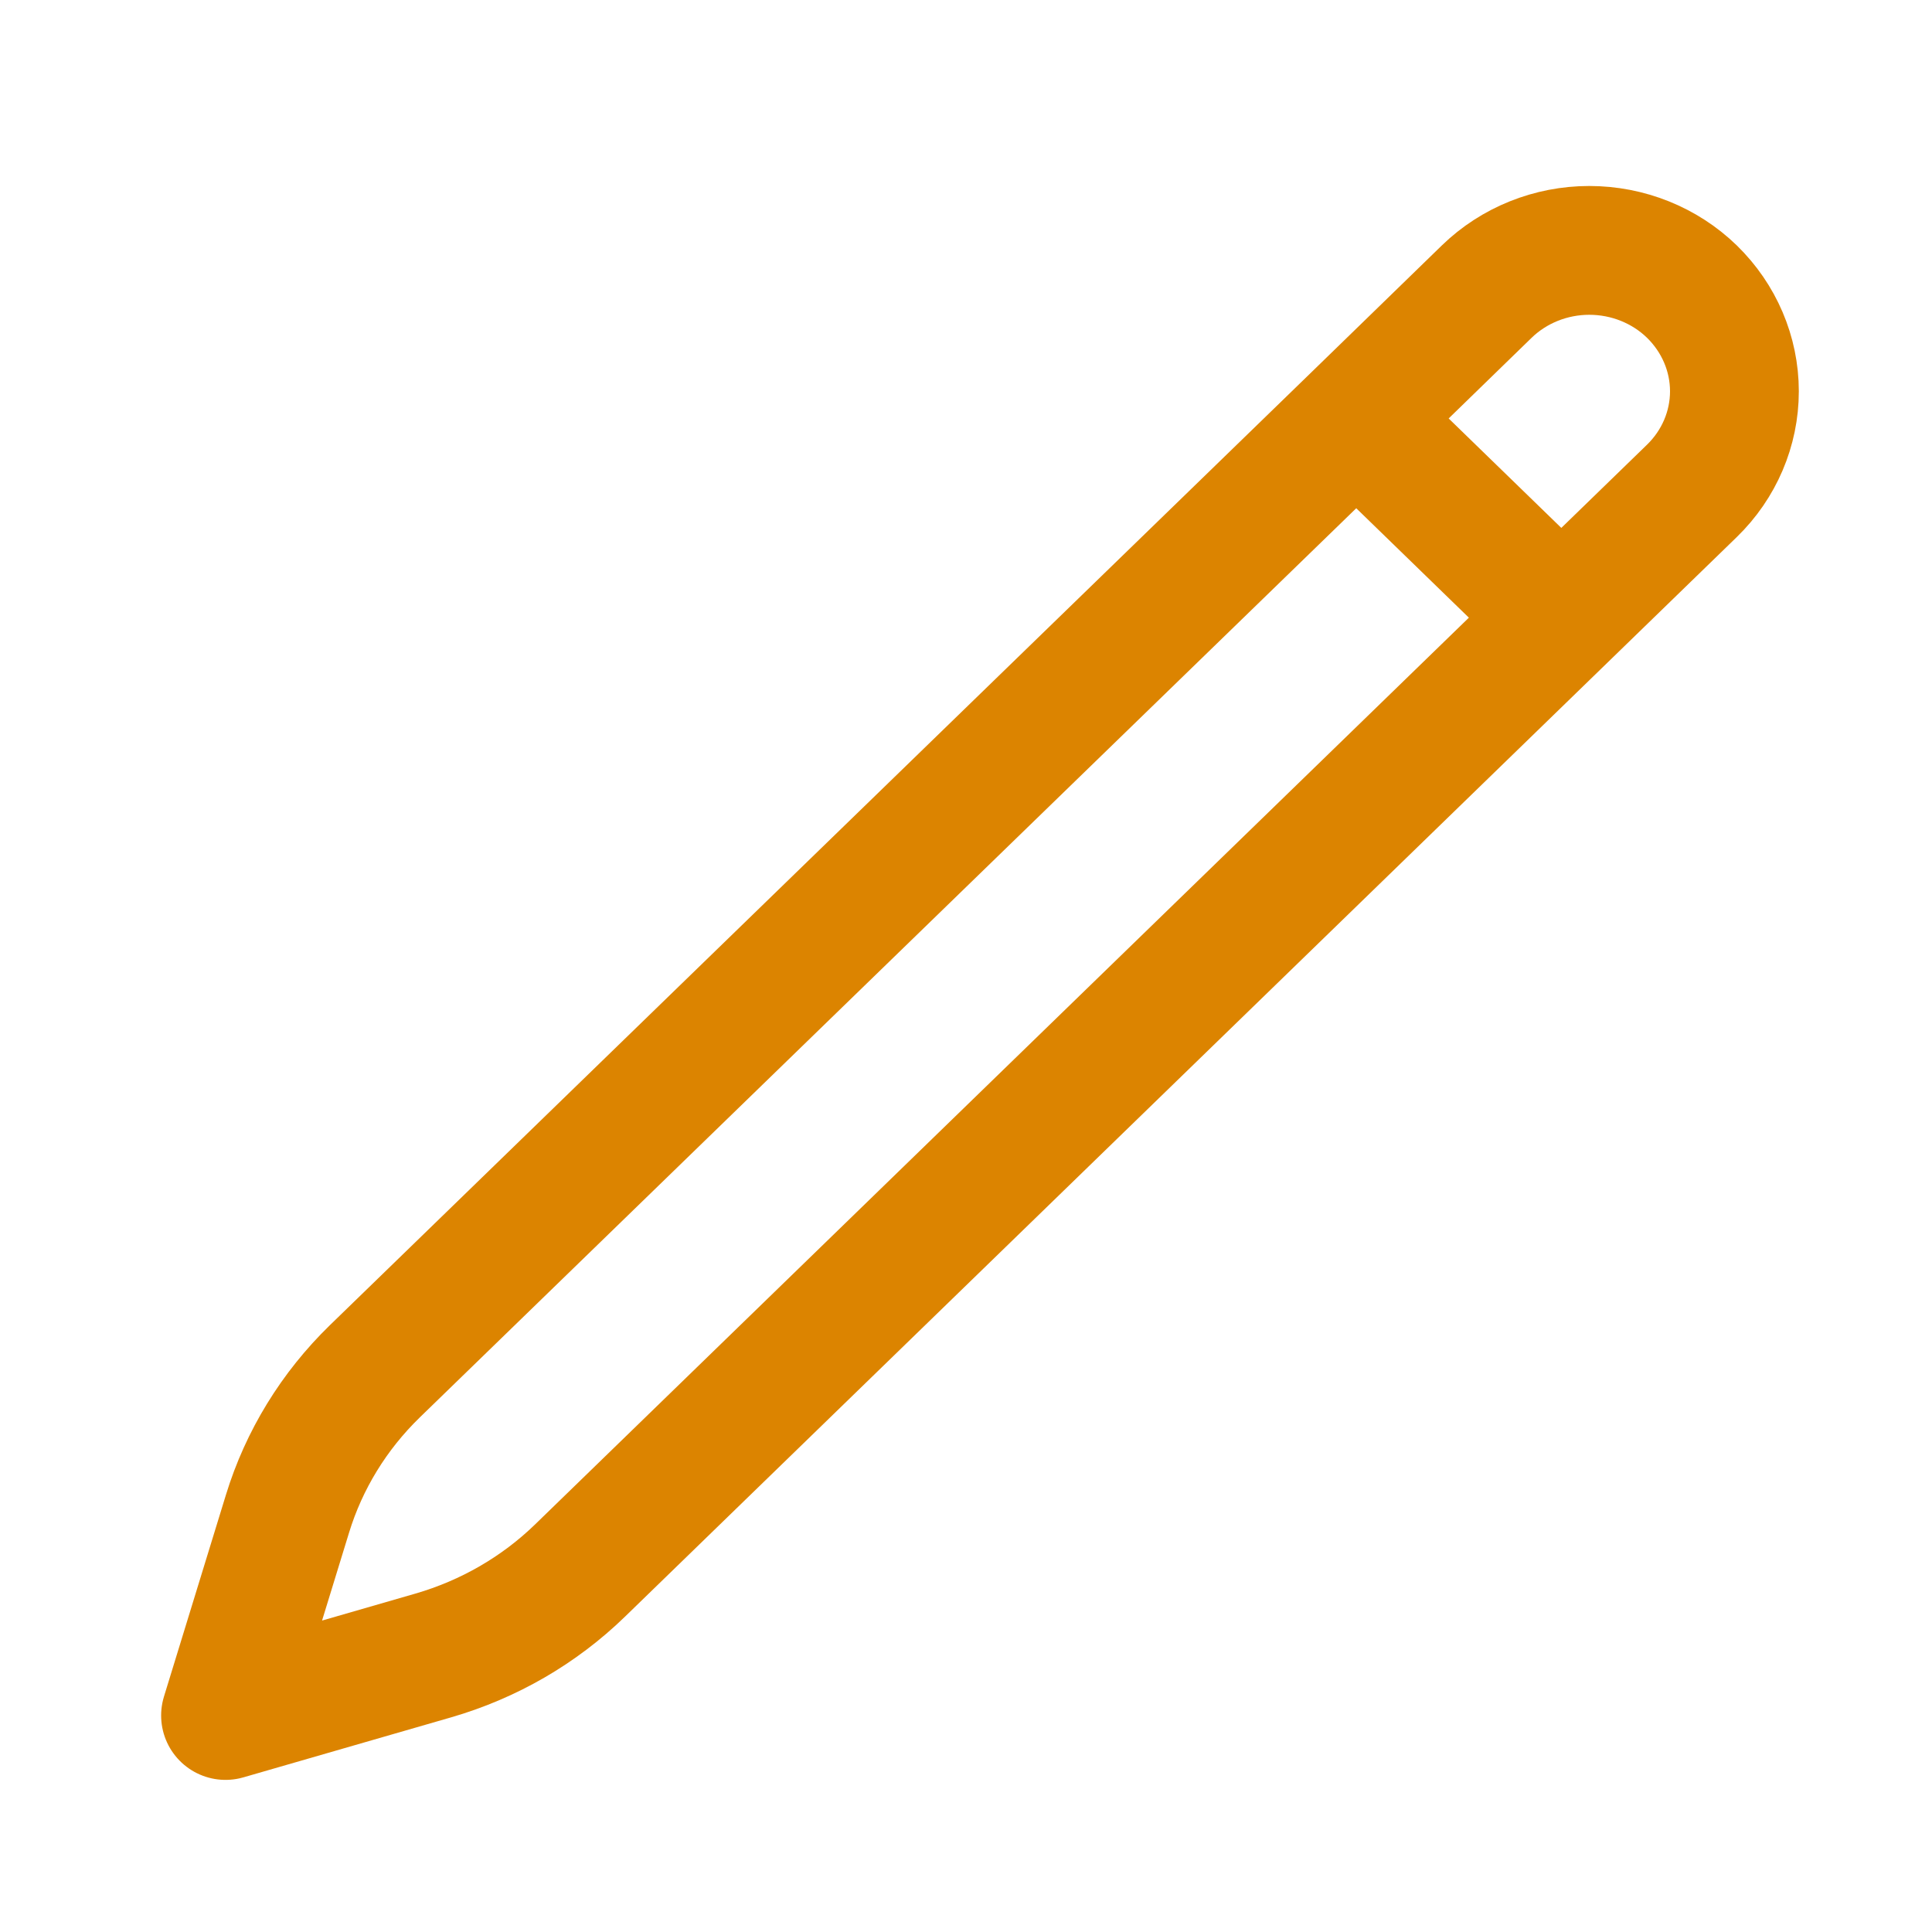
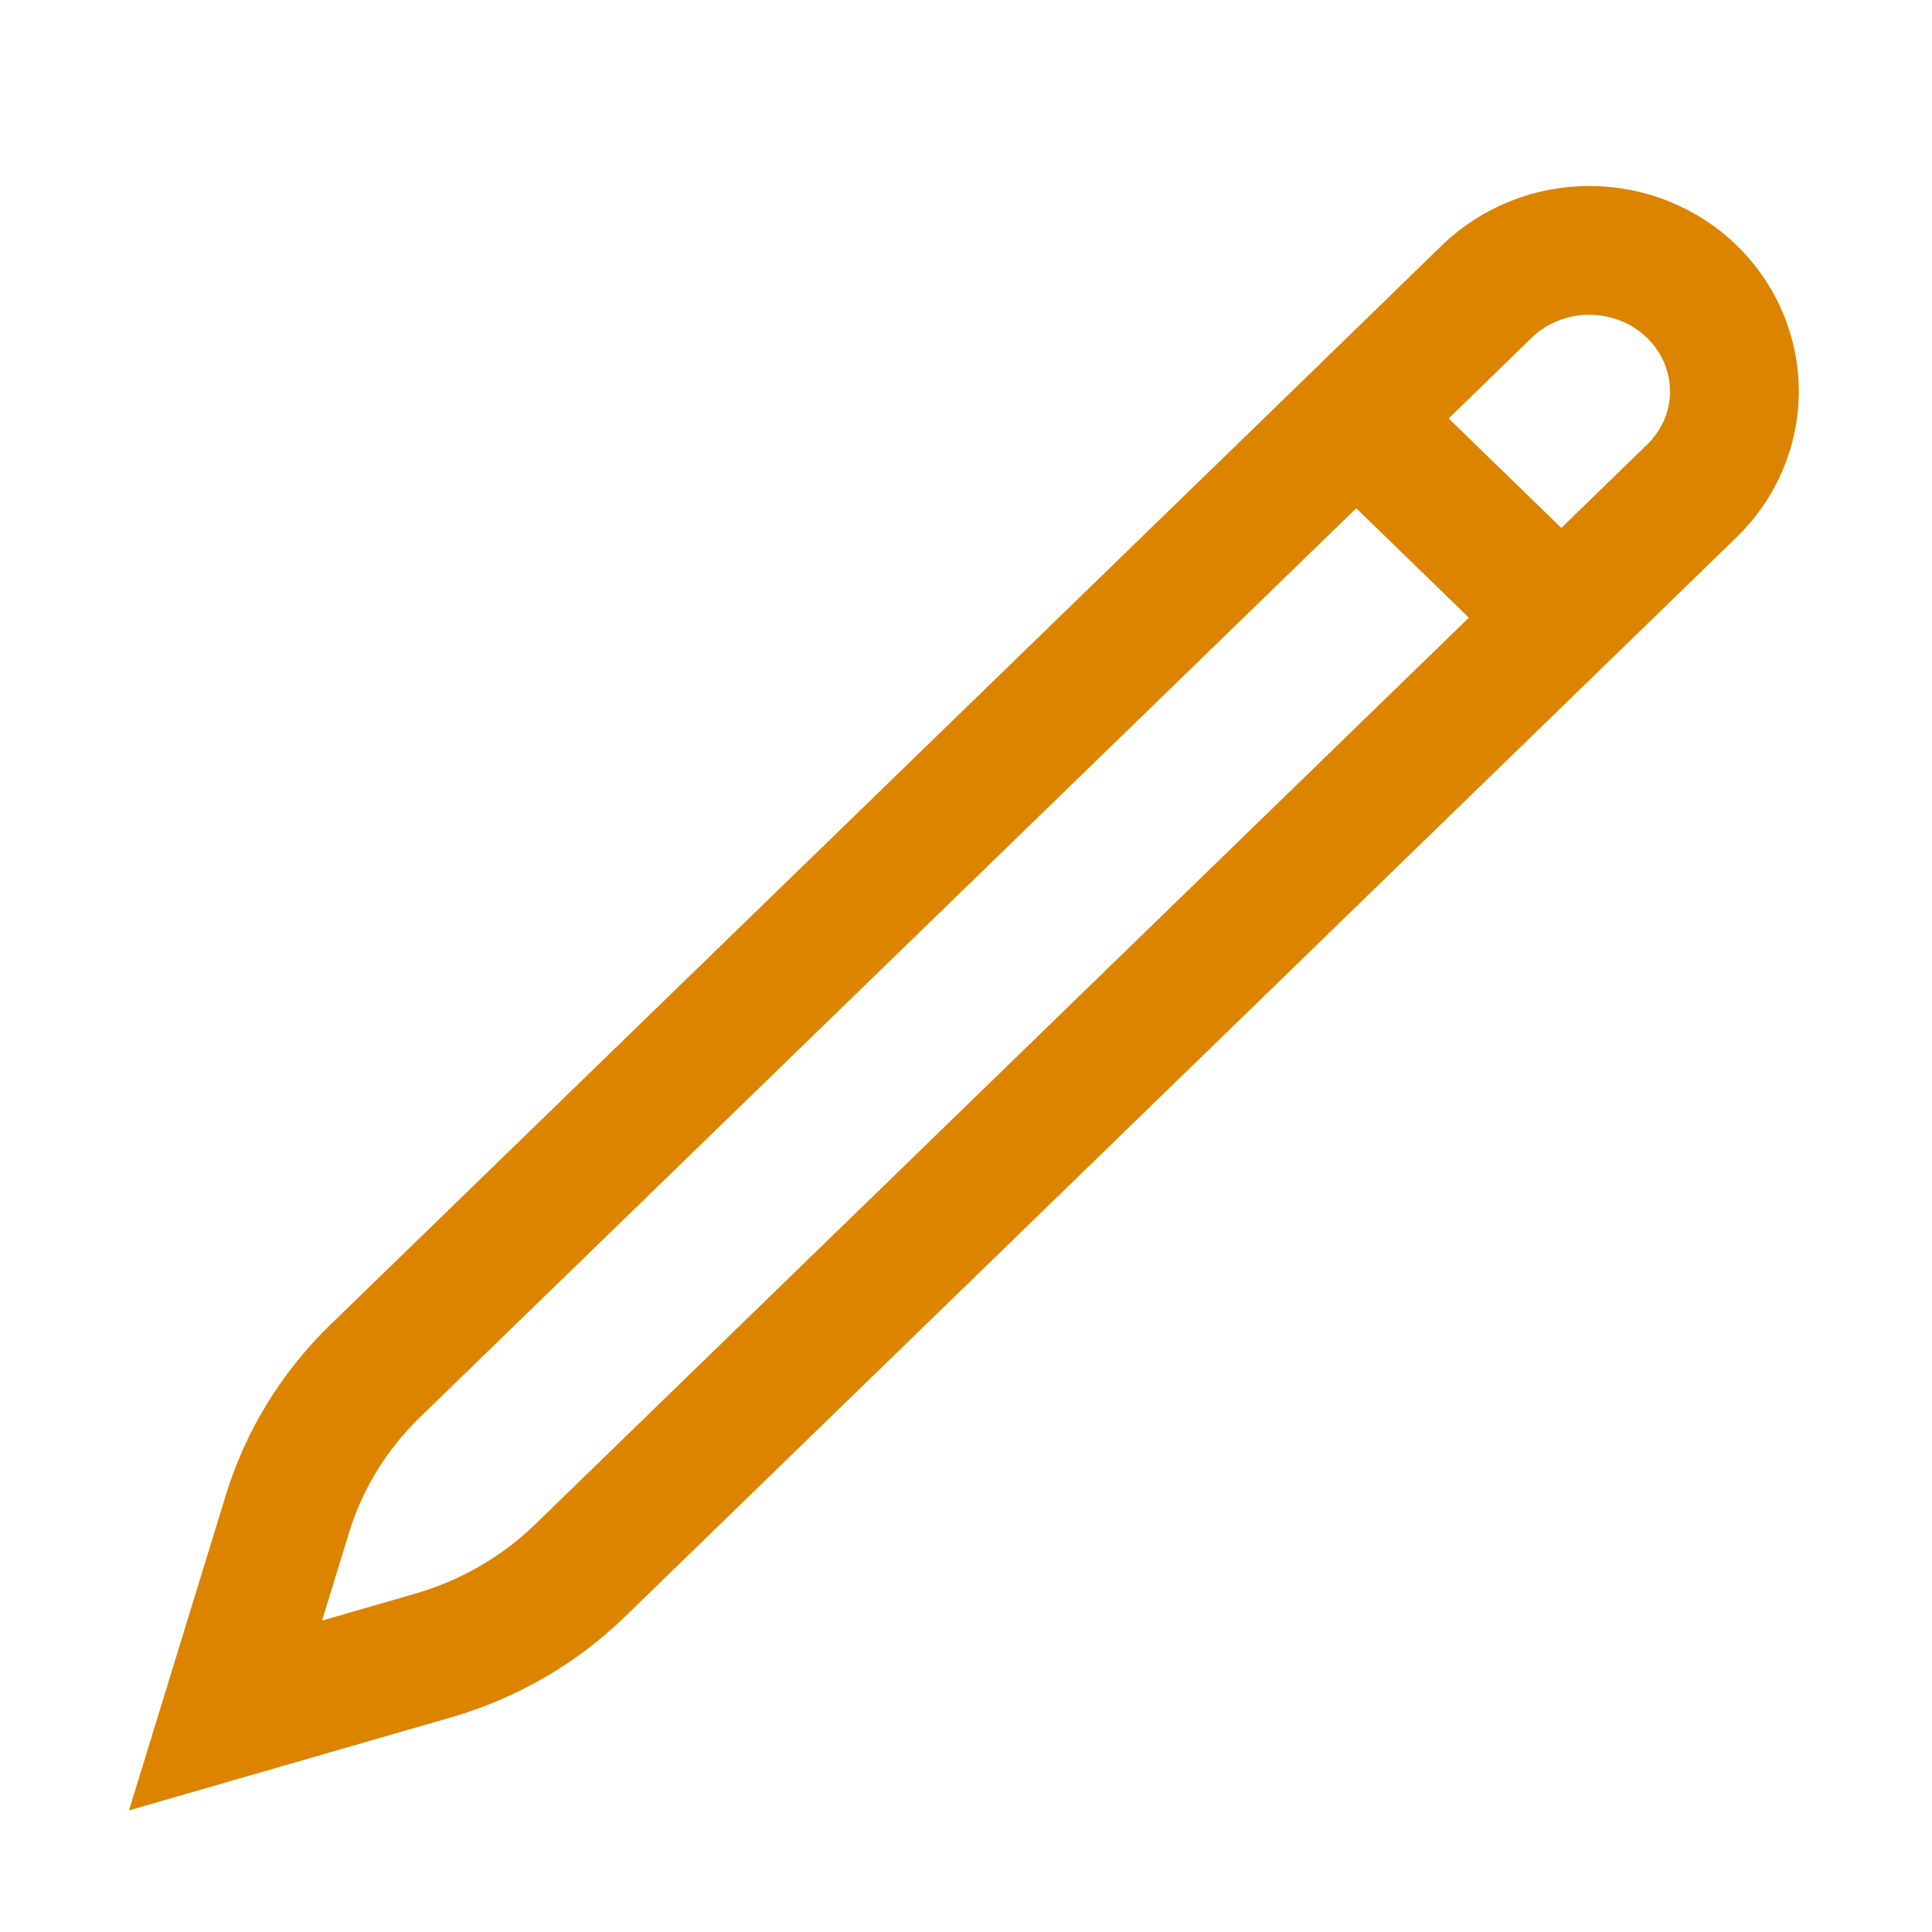
<svg xmlns="http://www.w3.org/2000/svg" width="15" height="15" viewBox="0 0 15 15" fill="none">
-   <path d="M10.53 3.249L11.543 2.264C11.754 2.059 12.041 1.944 12.339 1.944C12.638 1.944 12.925 2.059 13.136 2.264C13.347 2.47 13.466 2.748 13.466 3.038C13.466 3.328 13.347 3.606 13.136 3.811L4.504 12.193C4.186 12.502 3.795 12.728 3.364 12.853L1.751 13.319L2.232 11.753C2.36 11.335 2.593 10.955 2.911 10.646L10.53 3.249H10.53ZM10.53 3.249L12.114 4.788" stroke="#DC8400" stroke-linecap="round" stroke-linejoin="round" />
+   <path d="M10.53 3.249L11.543 2.264C11.754 2.059 12.041 1.944 12.339 1.944C12.638 1.944 12.925 2.059 13.136 2.264C13.347 2.47 13.466 2.748 13.466 3.038C13.466 3.328 13.347 3.606 13.136 3.811L4.504 12.193C4.186 12.502 3.795 12.728 3.364 12.853L1.751 13.319L2.232 11.753C2.36 11.335 2.593 10.955 2.911 10.646L10.53 3.249H10.53ZM10.53 3.249L12.114 4.788" stroke="#DC8400" strokeLinecap="round" strokeLinejoin="round" />
</svg>
